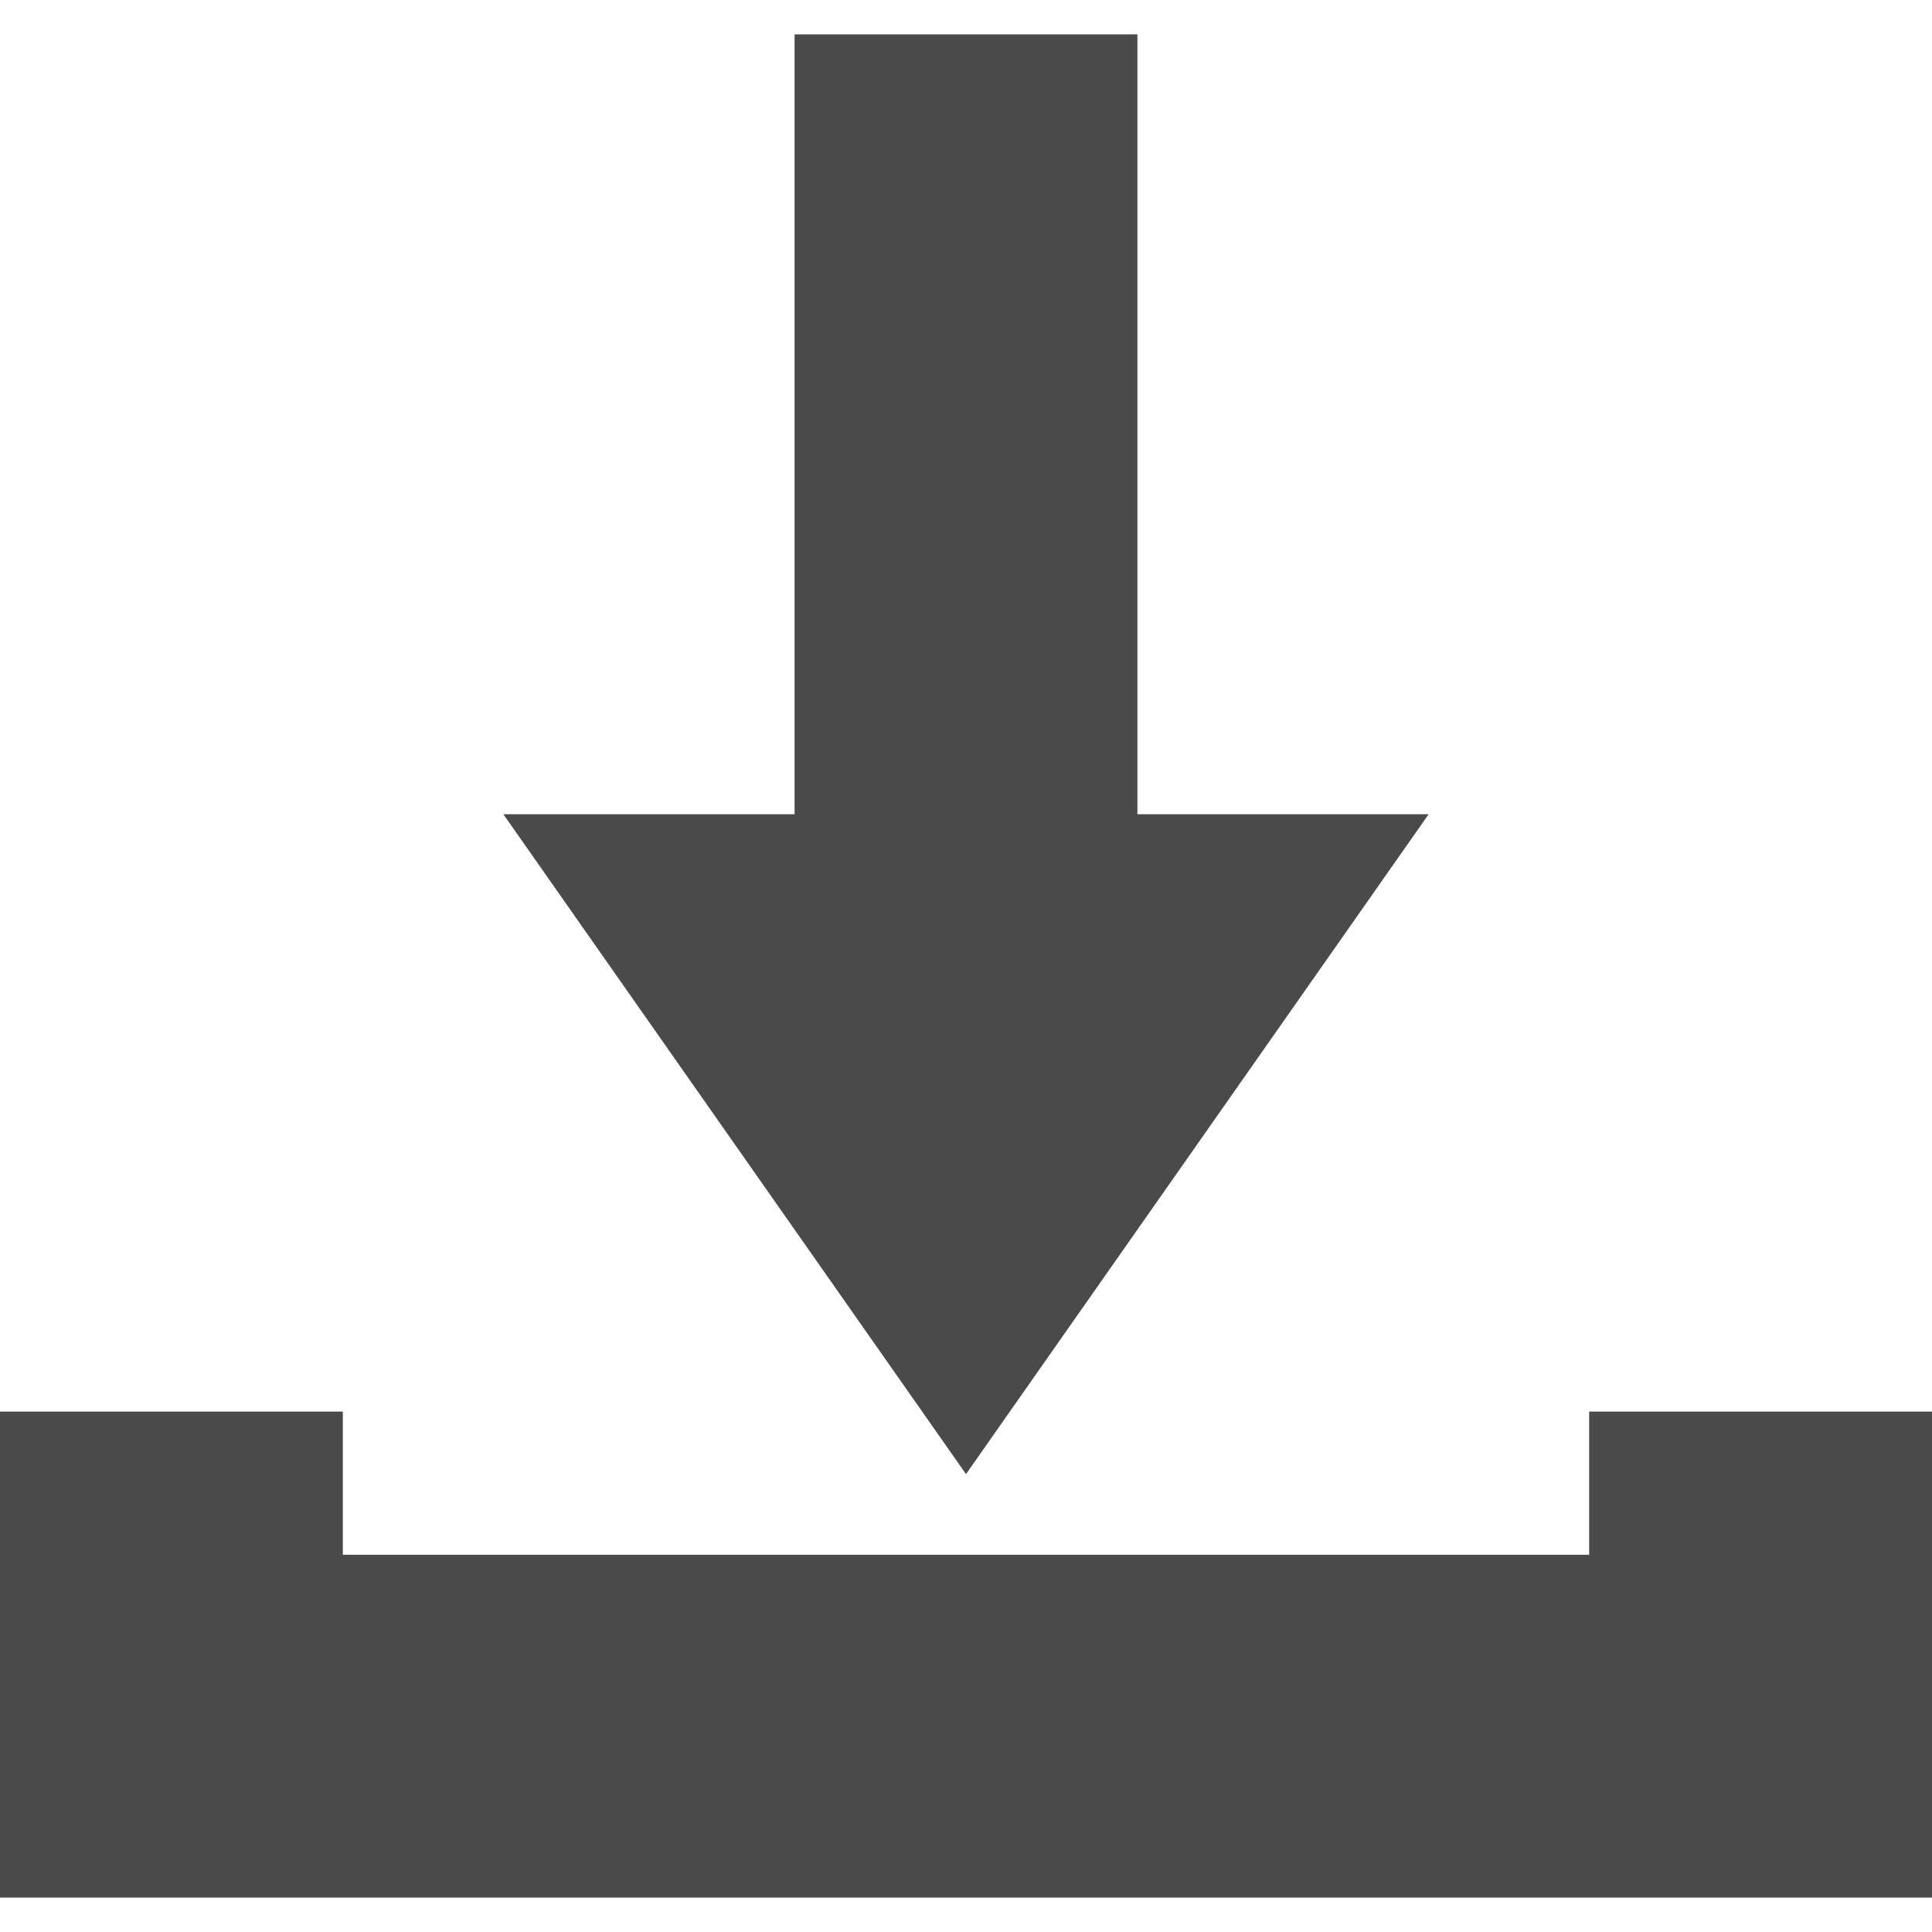
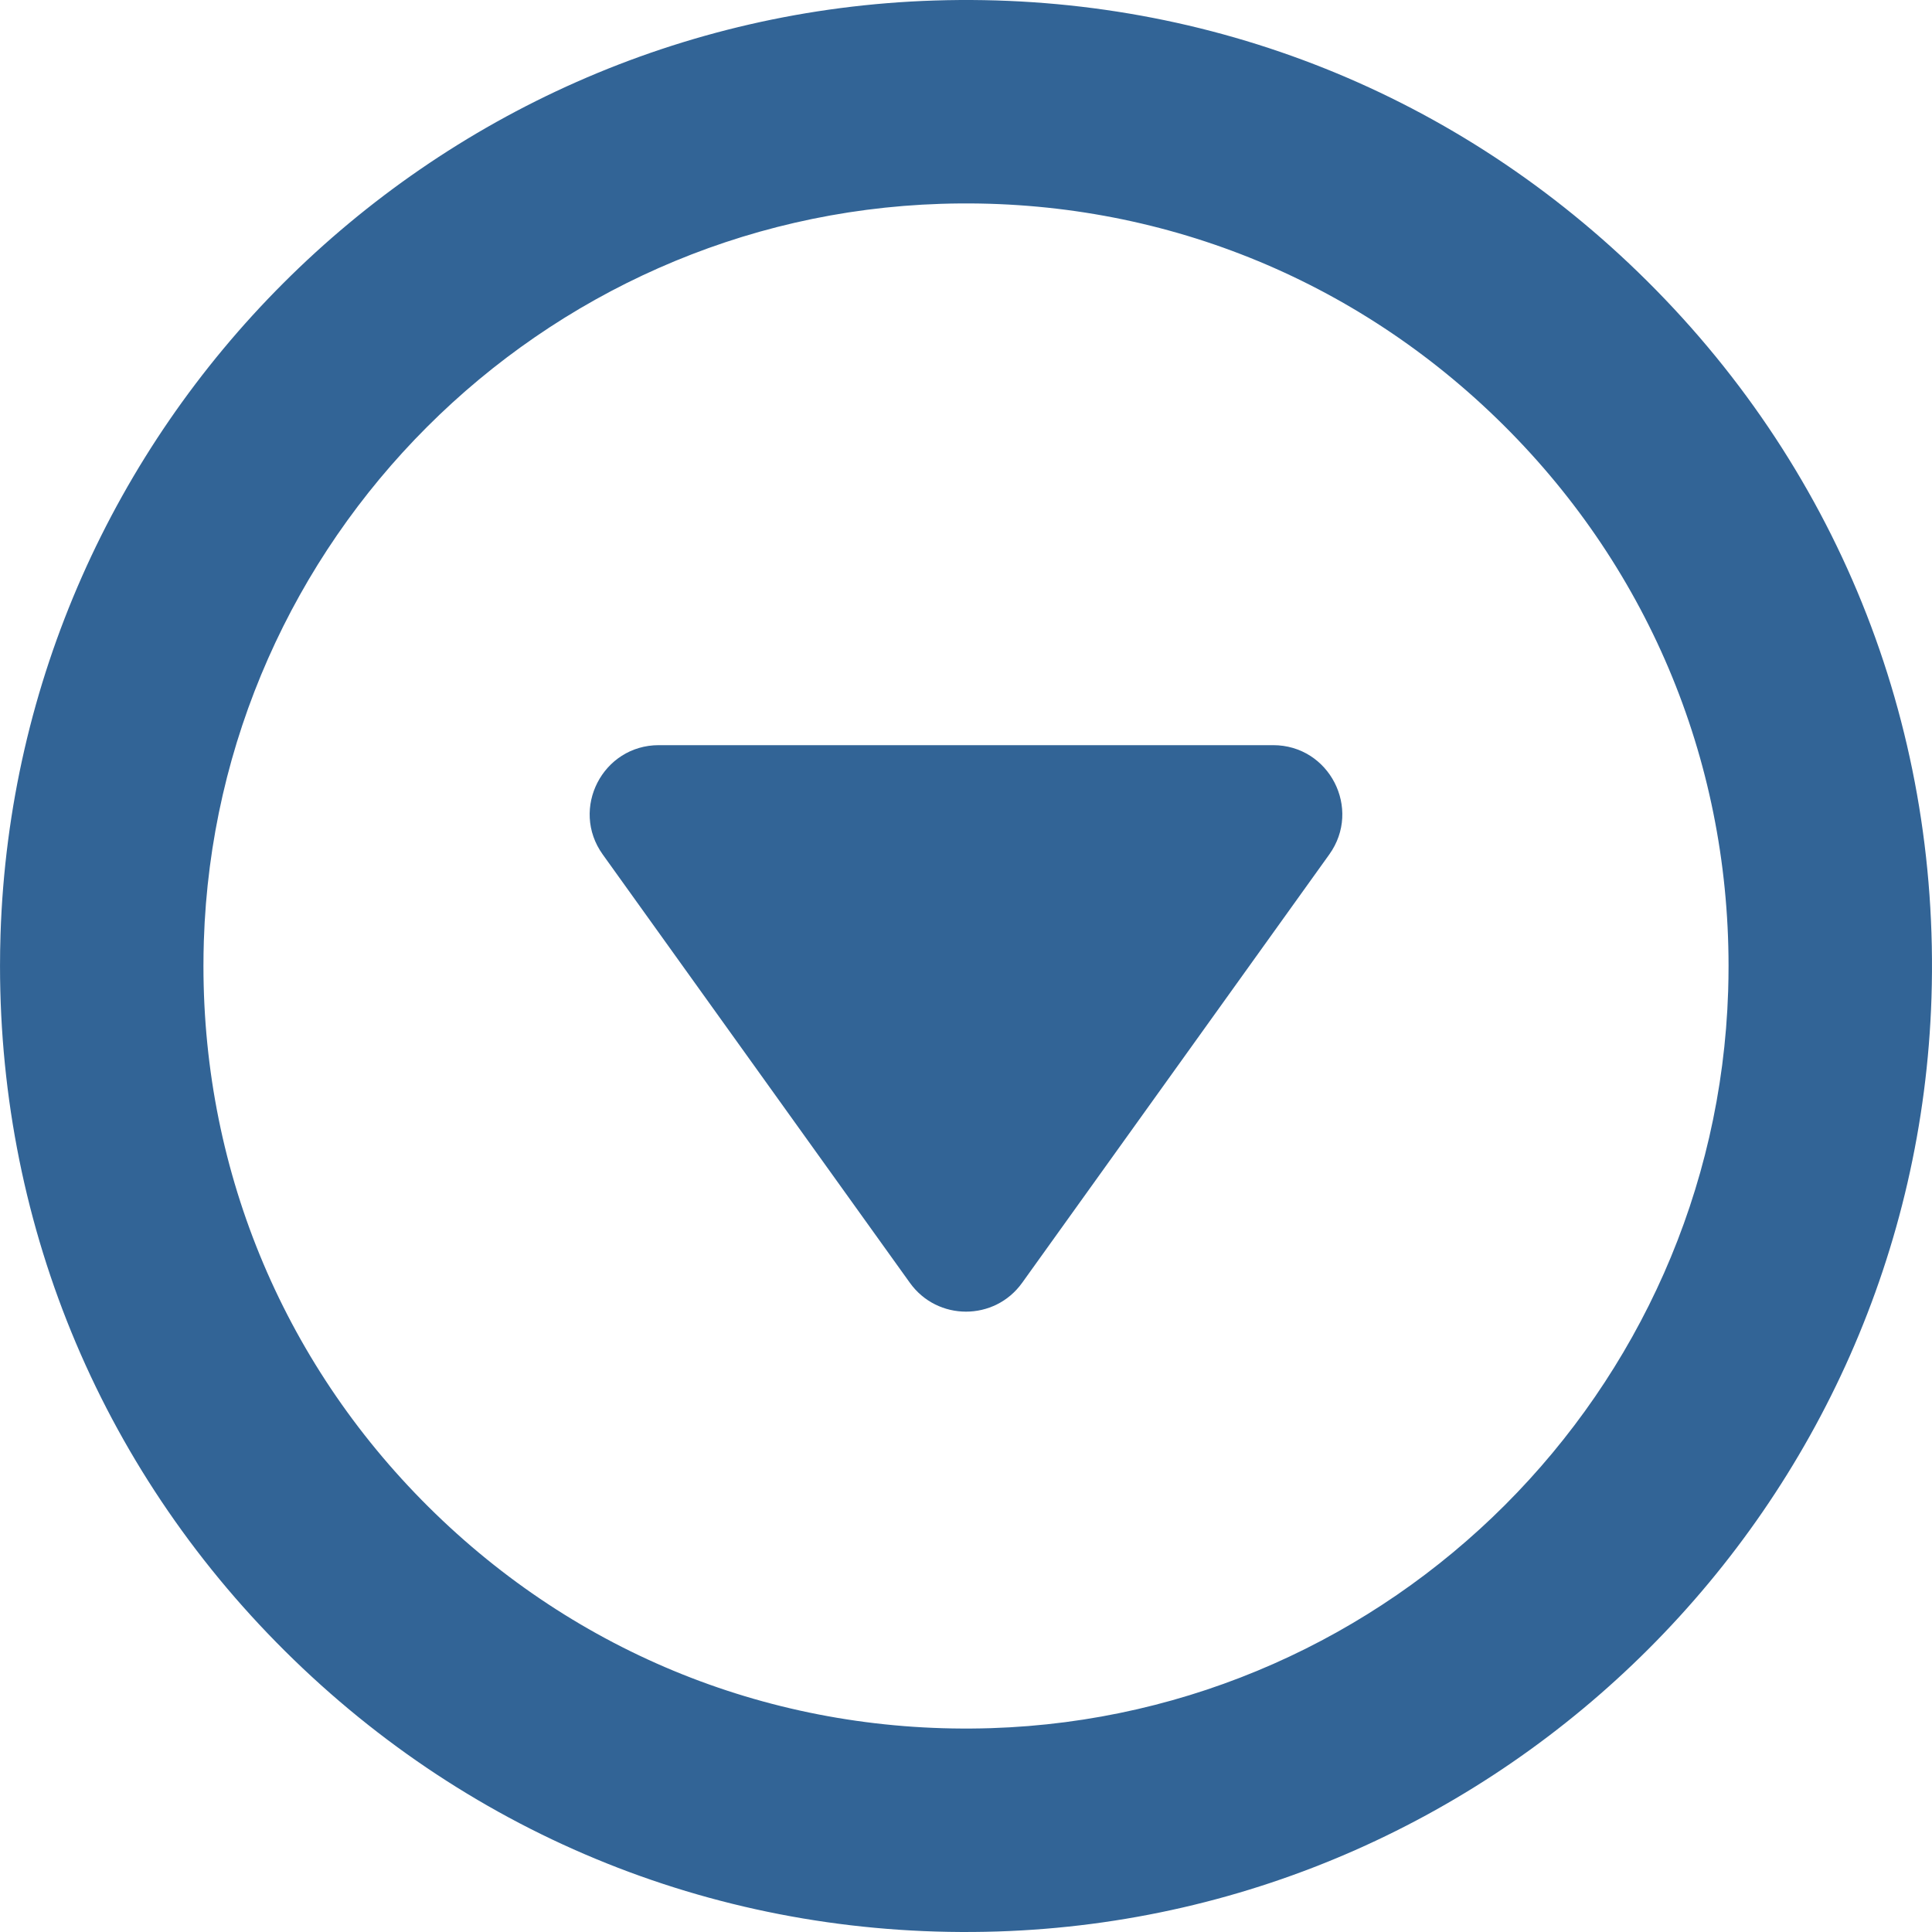
- <svg xmlns="http://www.w3.org/2000/svg" version="1.1" id="Capa_1" x="0px" y="0px" width="958px" height="958px" viewBox="0 0 958 958" style="enable-background:new 0 0 958 958;" xml:space="preserve">
-   <defs id="defs43" />
-   <g id="g3" style="fill:#4a4a4a;fill-opacity:1">
-     <g id="g5" style="fill:#4a4a4a;fill-opacity:1">
-       <polygon points="394,17.05 394,403.75 249.6,403.75 479,730.95 708.399,403.75 564,403.75 564,17.05   " id="polygon7" style="fill:#4a4a4a;fill-opacity:1" />
-       <polygon points="788,770.95 170,770.95 170,699.95 0,699.95 0,940.95 958,940.95 958,699.95 788,699.95   " id="polygon9" style="fill:#4a4a4a;fill-opacity:1" />
-     </g>
+ <svg xmlns="http://www.w3.org/2000/svg" version="1.1" id="Capa_1" x="0px" y="0px" viewBox="0 0 142.448 142.448" style="enable-background:new 0 0 142.448 142.448;" xml:space="preserve">
+   <defs id="defs41" />
+   <g id="g3" transform="matrix(0,1,-1,0,142.4483,-6.8279561e-4)" style="fill:#326496;fill-opacity:1">
+     <path style="fill:#326496;fill-opacity:1" d="M 142.411,68.9 C 141.216,31.48 110.968,1.233 73.549,0.038 53.188,-0.608 34.139,7.142 20.061,21.677 6.527,35.65 -0.584,54.071 0.038,73.549 c 1.194,37.419 31.442,67.667 68.861,68.861 0.779,0.025 1.551,0.037 2.325,0.037 19.454,0 37.624,-7.698 51.163,-21.676 13.534,-13.972 20.646,-32.394 20.024,-51.871 z m -30.798,41.436 c -10.688,11.035 -25.032,17.112 -40.389,17.112 -0.614,0 -1.228,-0.01 -1.847,-0.029 C 39.845,126.476 15.973,102.604 15.029,73.071 14.538,57.689 20.151,43.143 30.835,32.113 41.523,21.078 55.867,15.001 71.224,15.001 c 0.614,0 1.228,0.01 1.847,0.029 29.532,0.943 53.404,24.815 54.348,54.348 0.491,15.382 -5.123,29.928 -15.806,40.958 z" id="path5" />
+     <path style="fill:#326496;fill-opacity:1" d="M 94.585,67.086 63.001,44.44 c -3.369,-2.416 -8.059,-0.008 -8.059,4.138 l 0,45.293 c 0,4.146 4.69,6.554 8.059,4.138 L 94.584,75.362 c 2.834,-2.031 2.834,-6.244 10e-4,-8.276 z" id="path7" />
  </g>
+   <g id="g9" />
  <g id="g11" />
  <g id="g13" />
  <g id="g15" />
  <g id="g17" />
  <g id="g19" />
  <g id="g21" />
  <g id="g23" />
  <g id="g25" />
  <g id="g27" />
  <g id="g29" />
  <g id="g31" />
  <g id="g33" />
  <g id="g35" />
  <g id="g37" />
-   <g id="g39" />
</svg>
